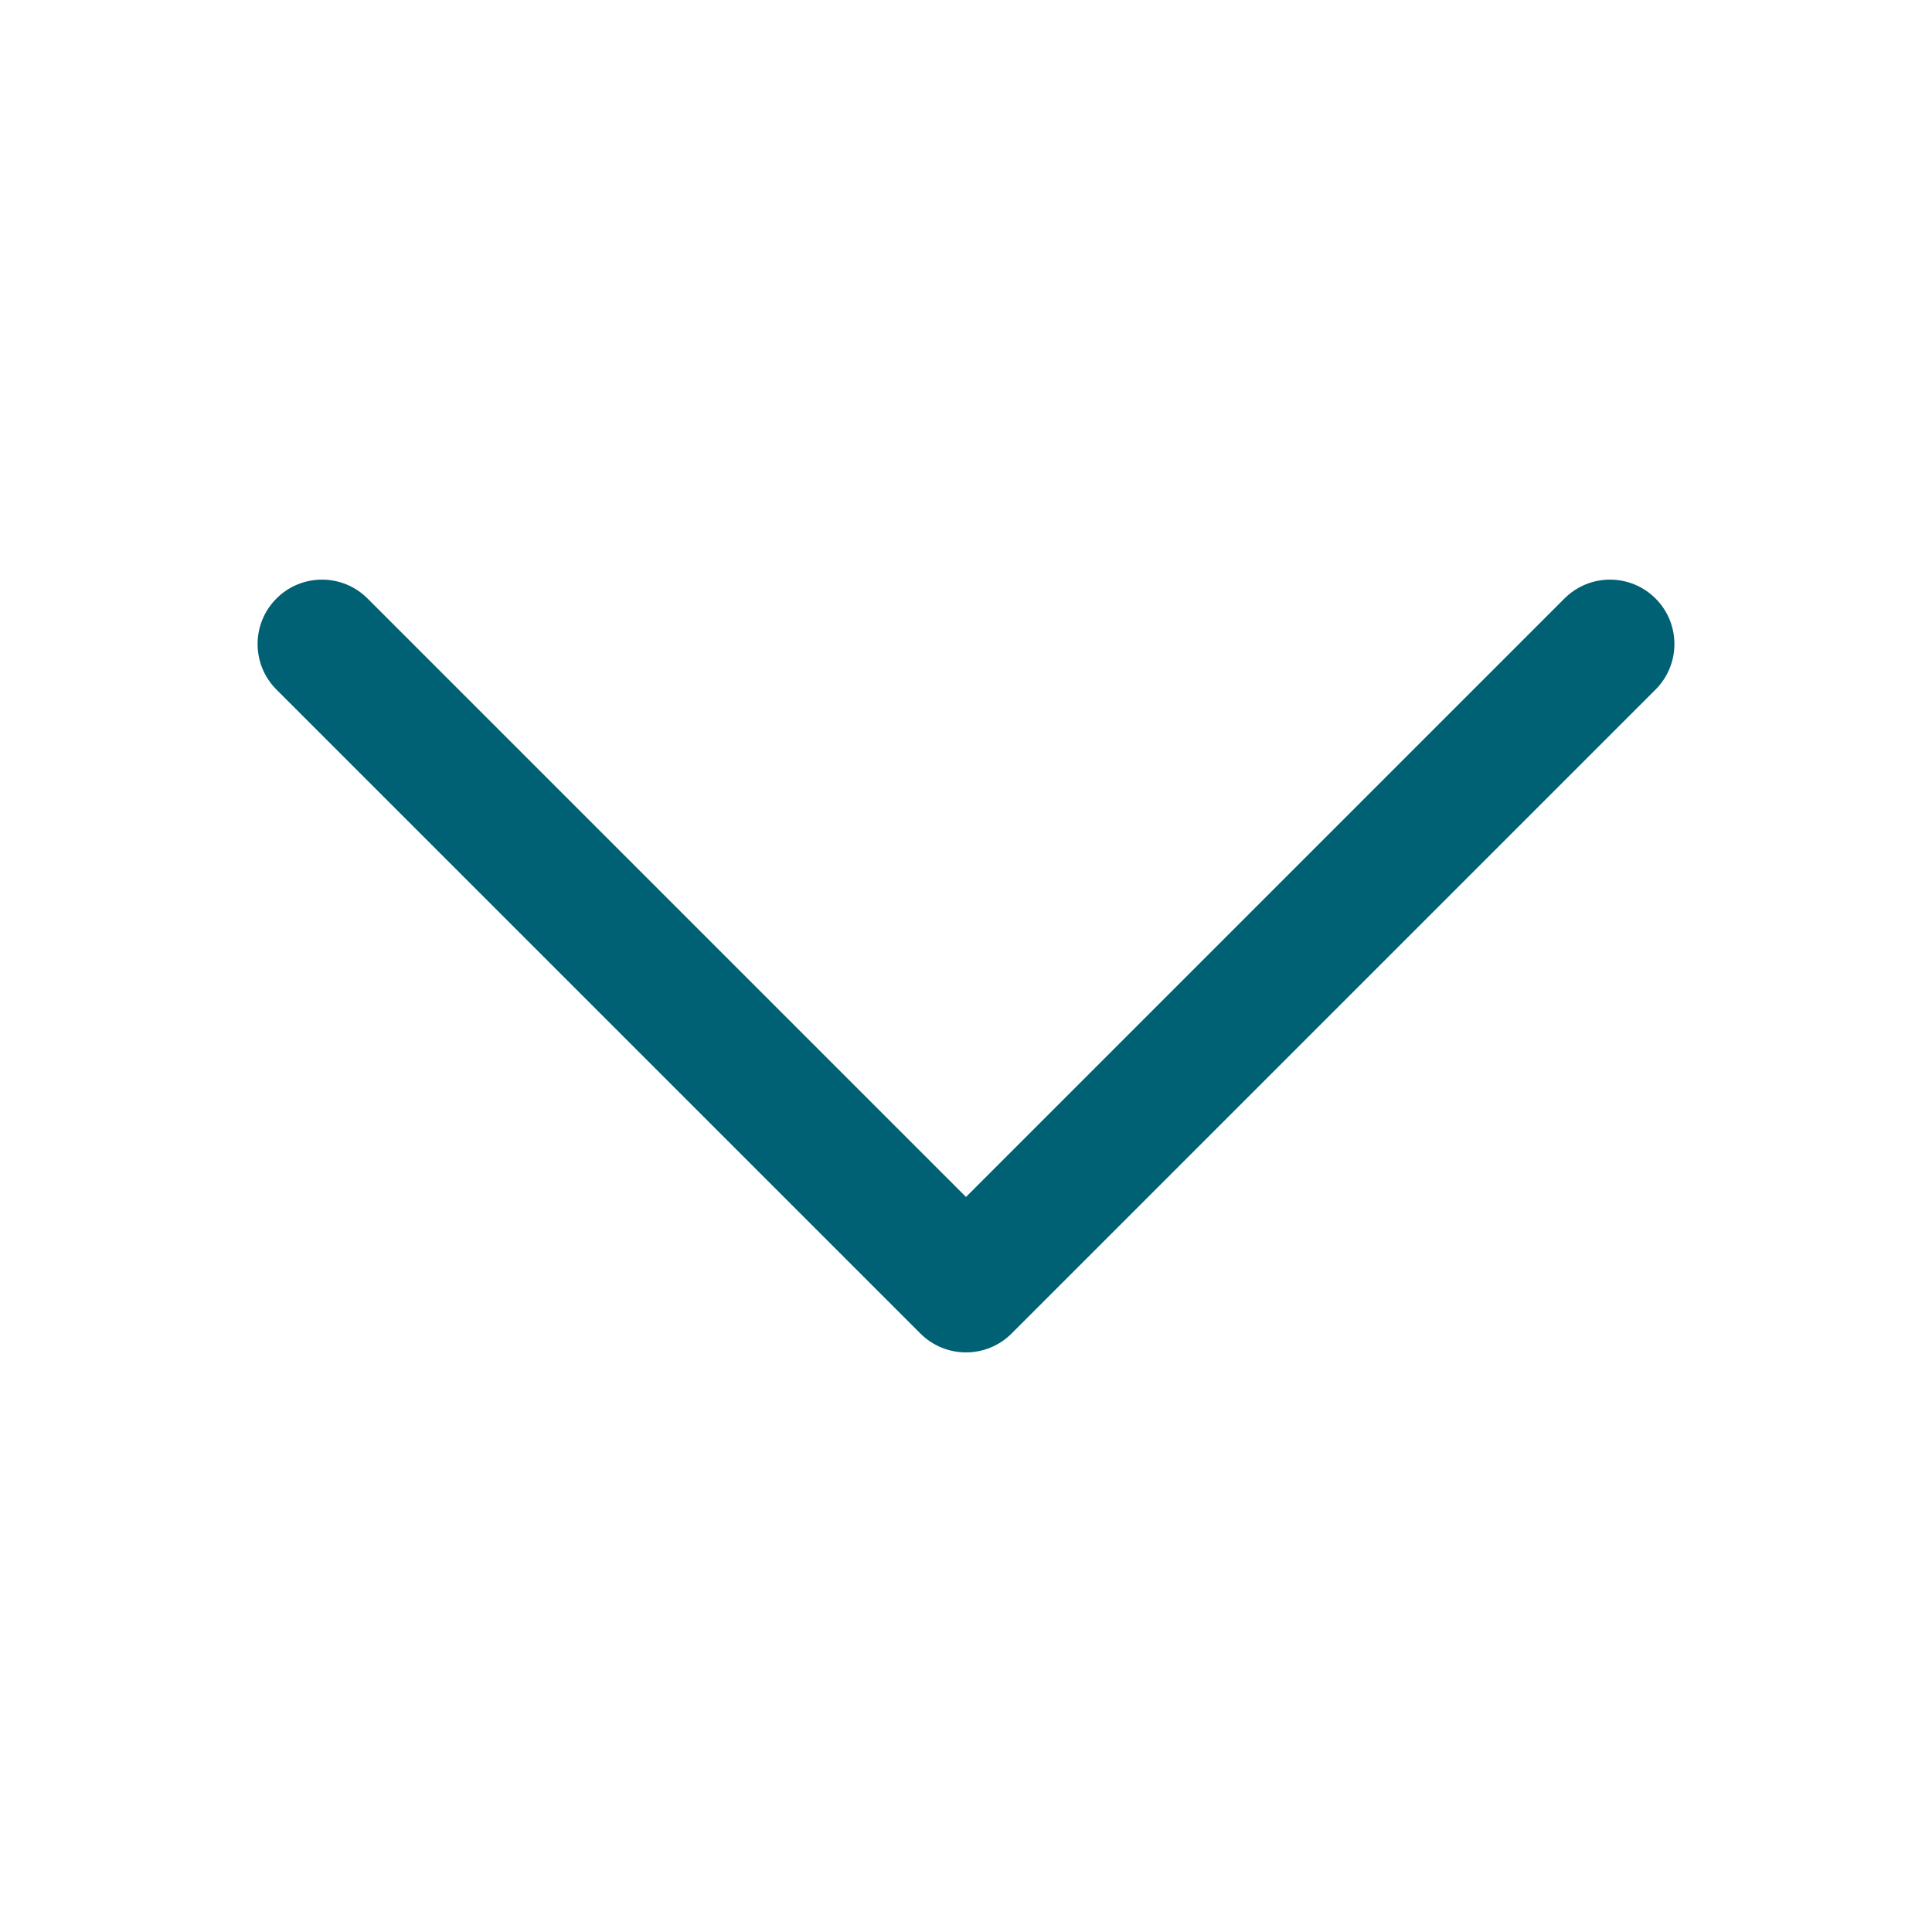
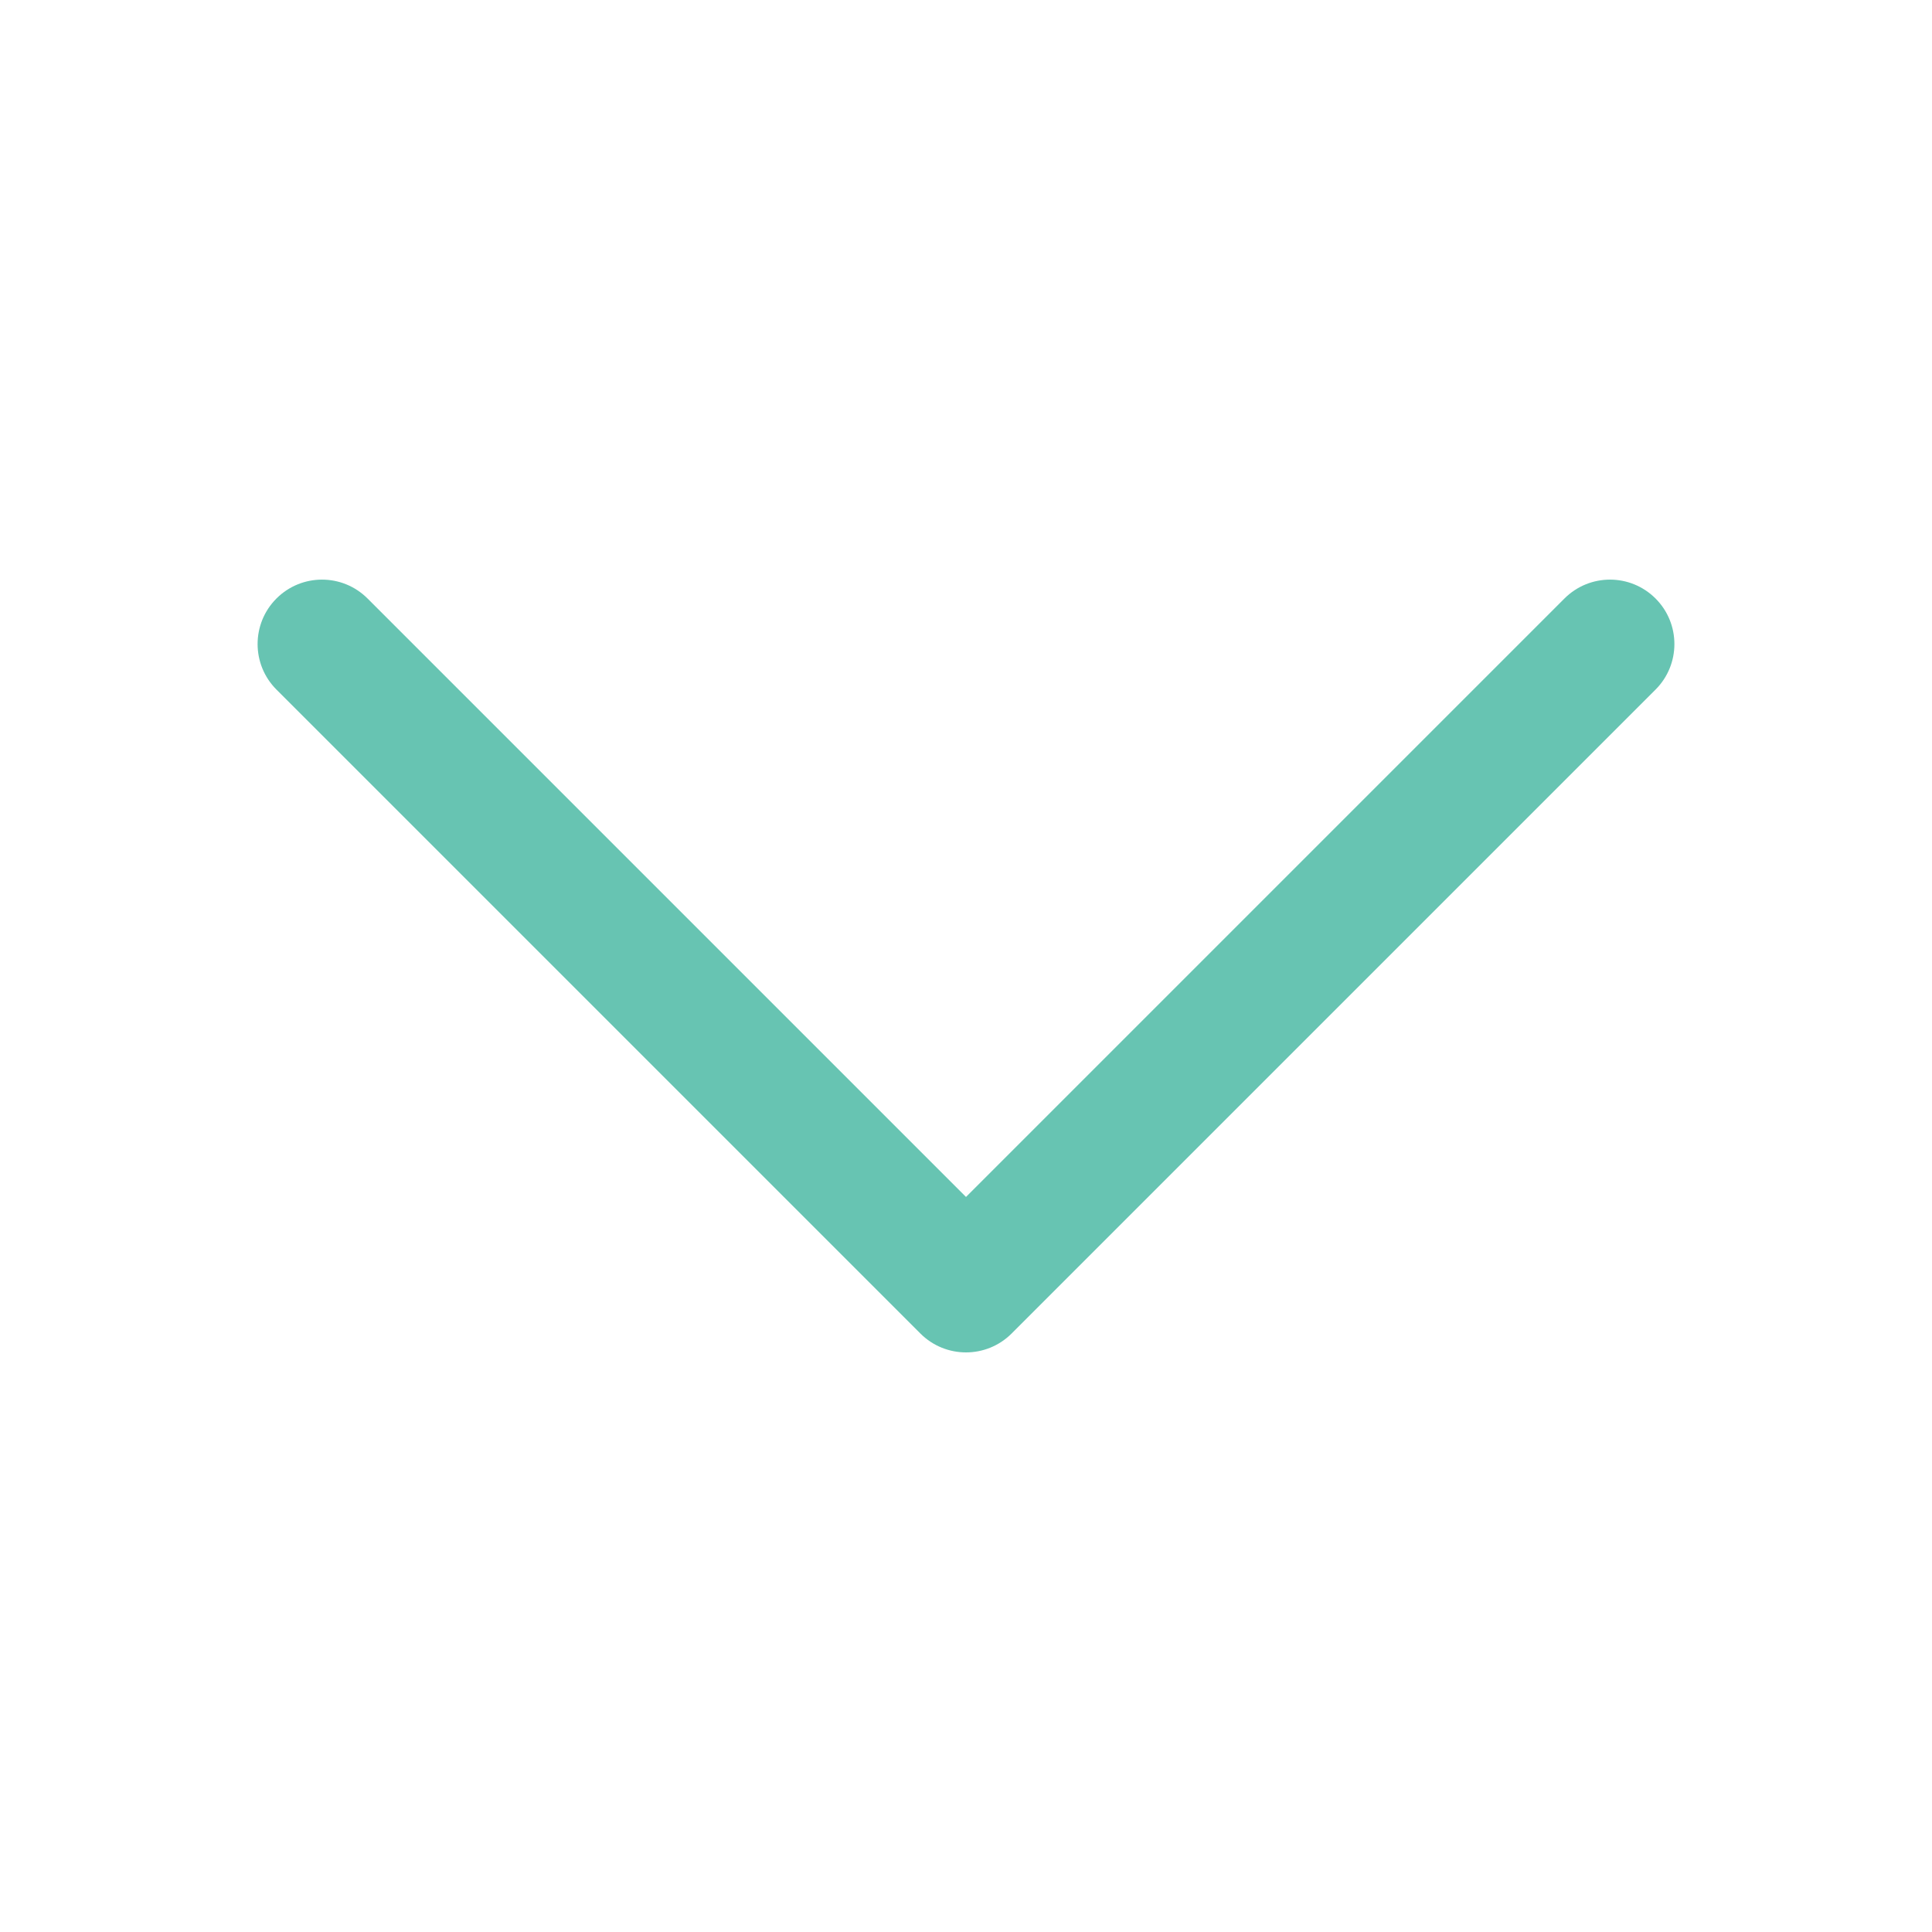
<svg xmlns="http://www.w3.org/2000/svg" width="24" height="24" viewBox="0 0 24 24" fill="none">
  <g id="ico_arrow_down_pc">
-     <path id="Vector 2521 (Stroke)" fill-rule="evenodd" clip-rule="evenodd" d="M12.566 16.566C12.253 16.878 11.747 16.878 11.434 16.566L3.434 8.566C3.122 8.254 3.122 7.747 3.434 7.435C3.747 7.122 4.253 7.122 4.566 7.435L12 14.869L19.434 7.435C19.747 7.122 20.253 7.122 20.566 7.435C20.878 7.747 20.878 8.254 20.566 8.566L12.566 16.566Z" fill="#006174" />
+     <path id="Vector 2521 (Stroke)" fill-rule="evenodd" clip-rule="evenodd" d="M12.566 16.566C12.253 16.878 11.747 16.878 11.434 16.566L3.434 8.566C3.122 8.254 3.122 7.747 3.434 7.435C3.747 7.122 4.253 7.122 4.566 7.435L12 14.869L19.434 7.435C19.747 7.122 20.253 7.122 20.566 7.435C20.878 7.747 20.878 8.254 20.566 8.566L12.566 16.566Z" fill="#67C4B2" />
  </g>
</svg>
